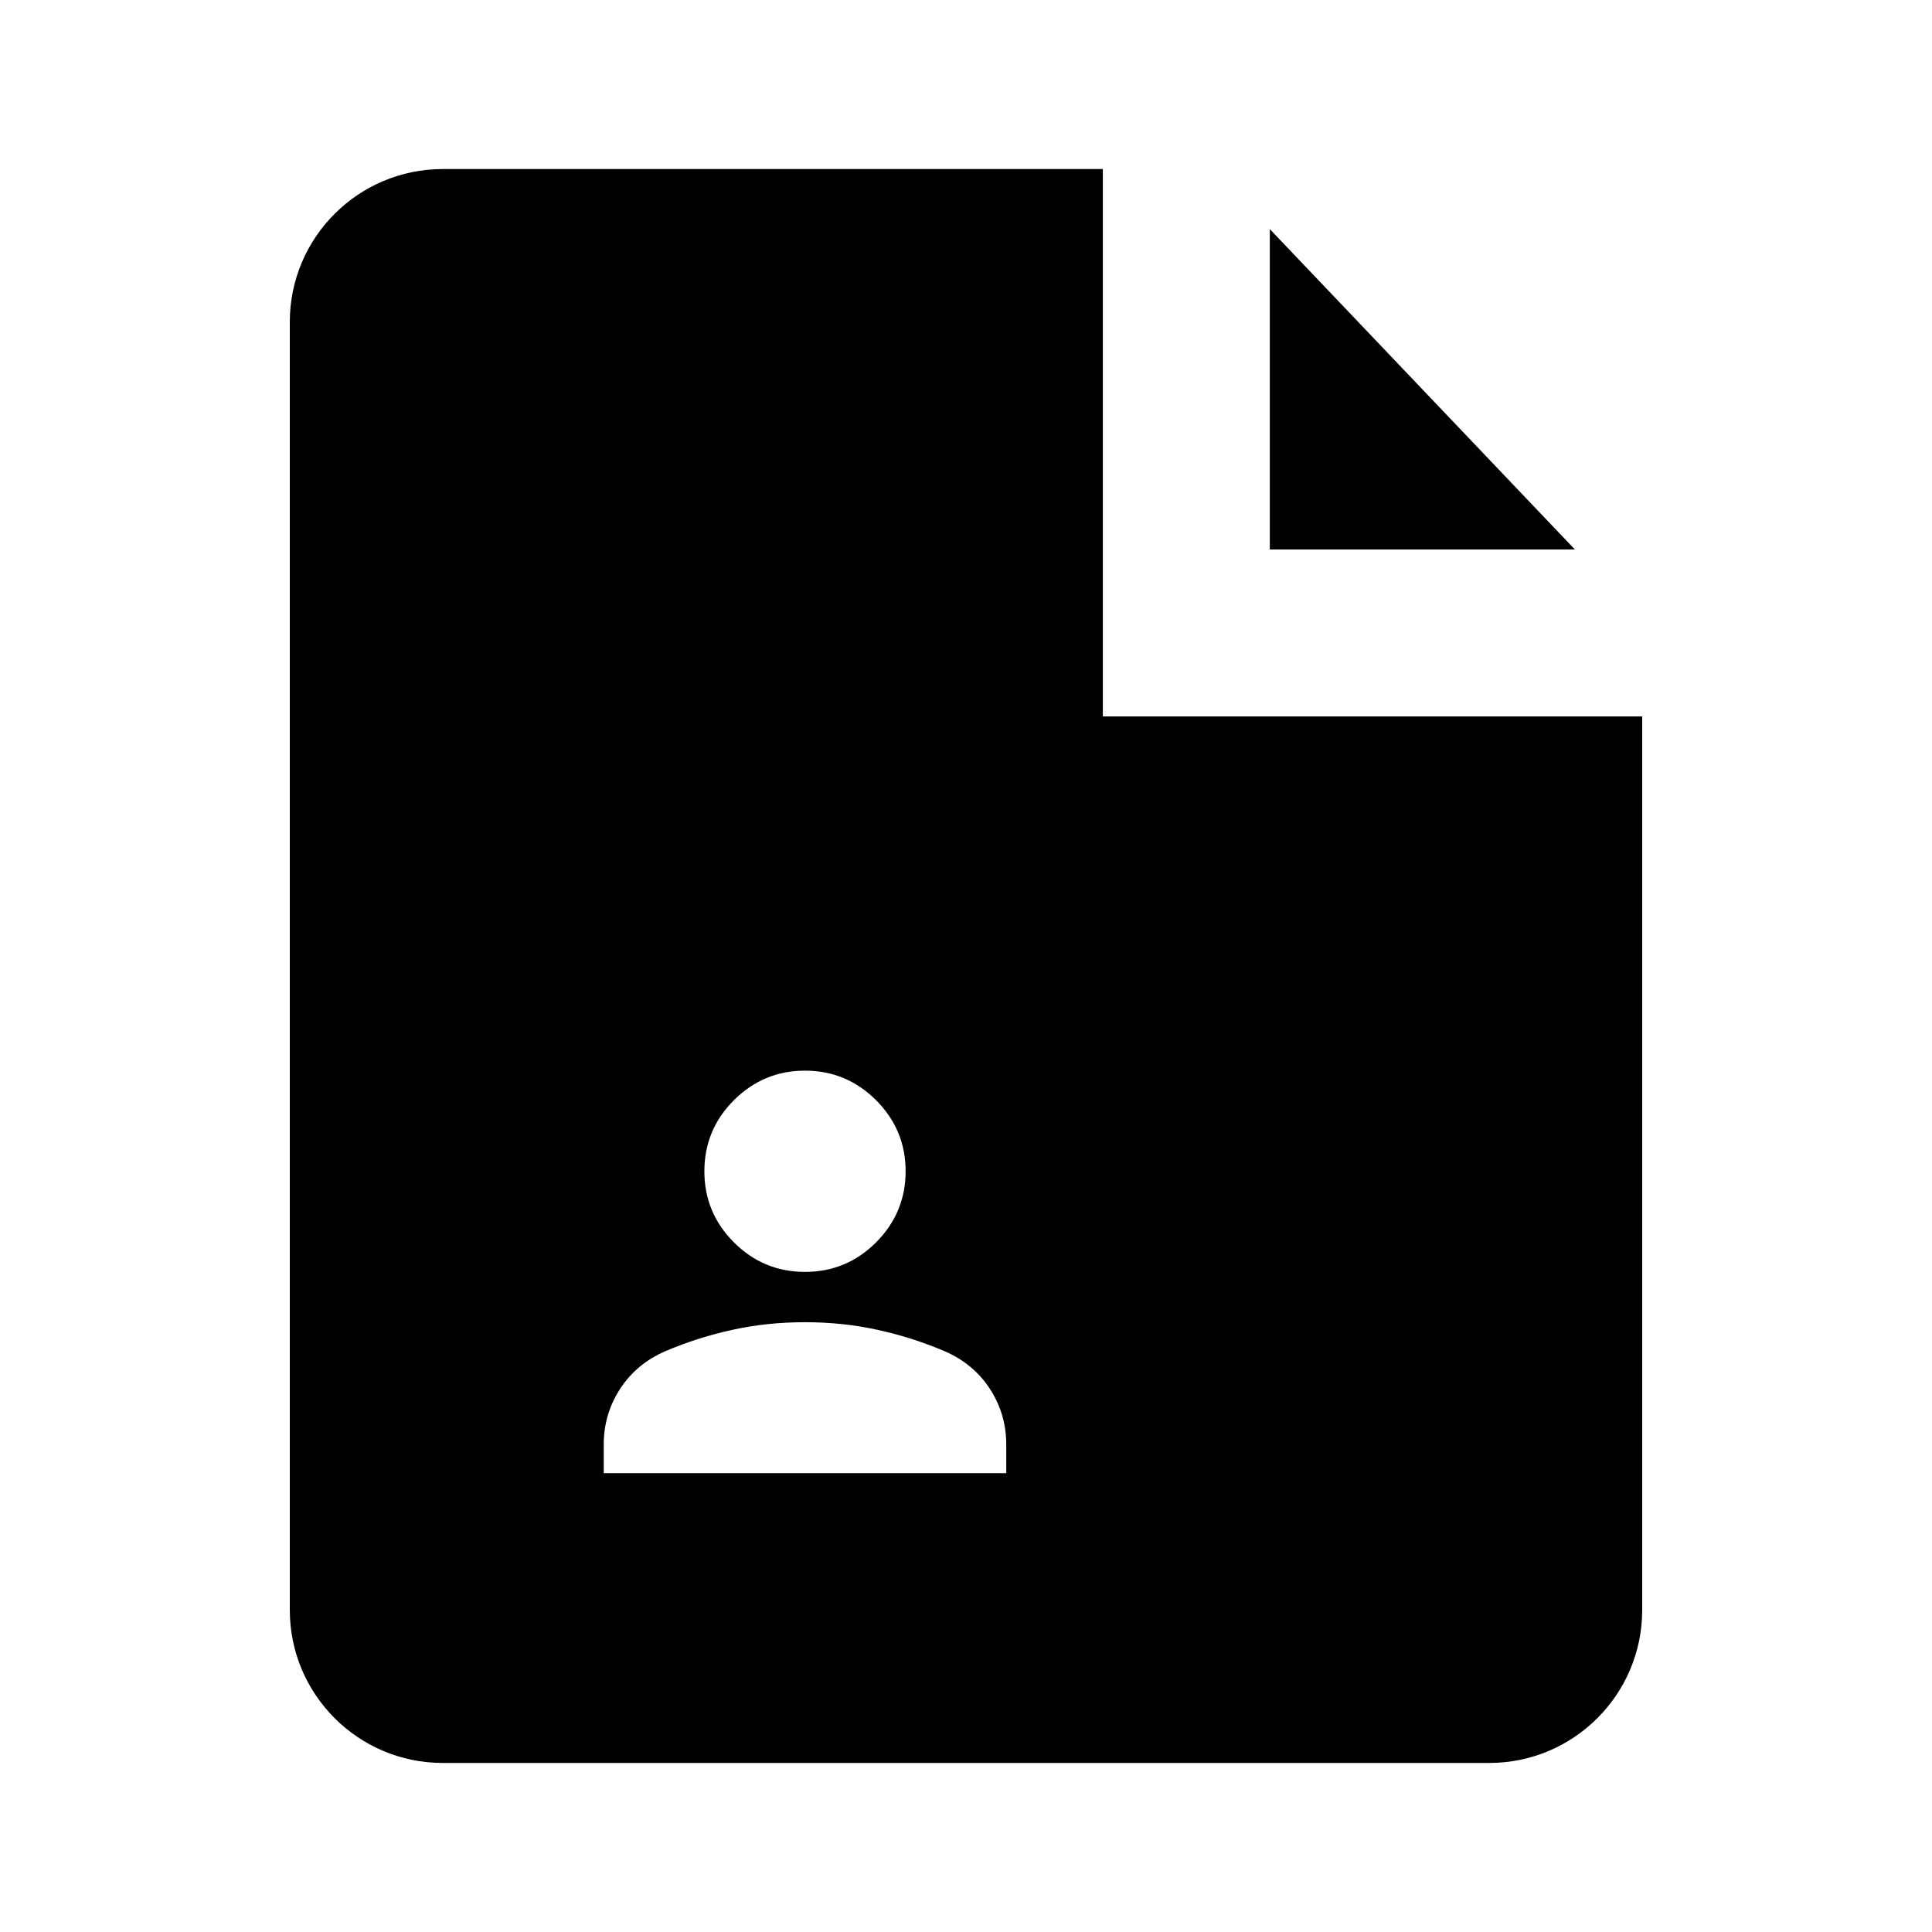
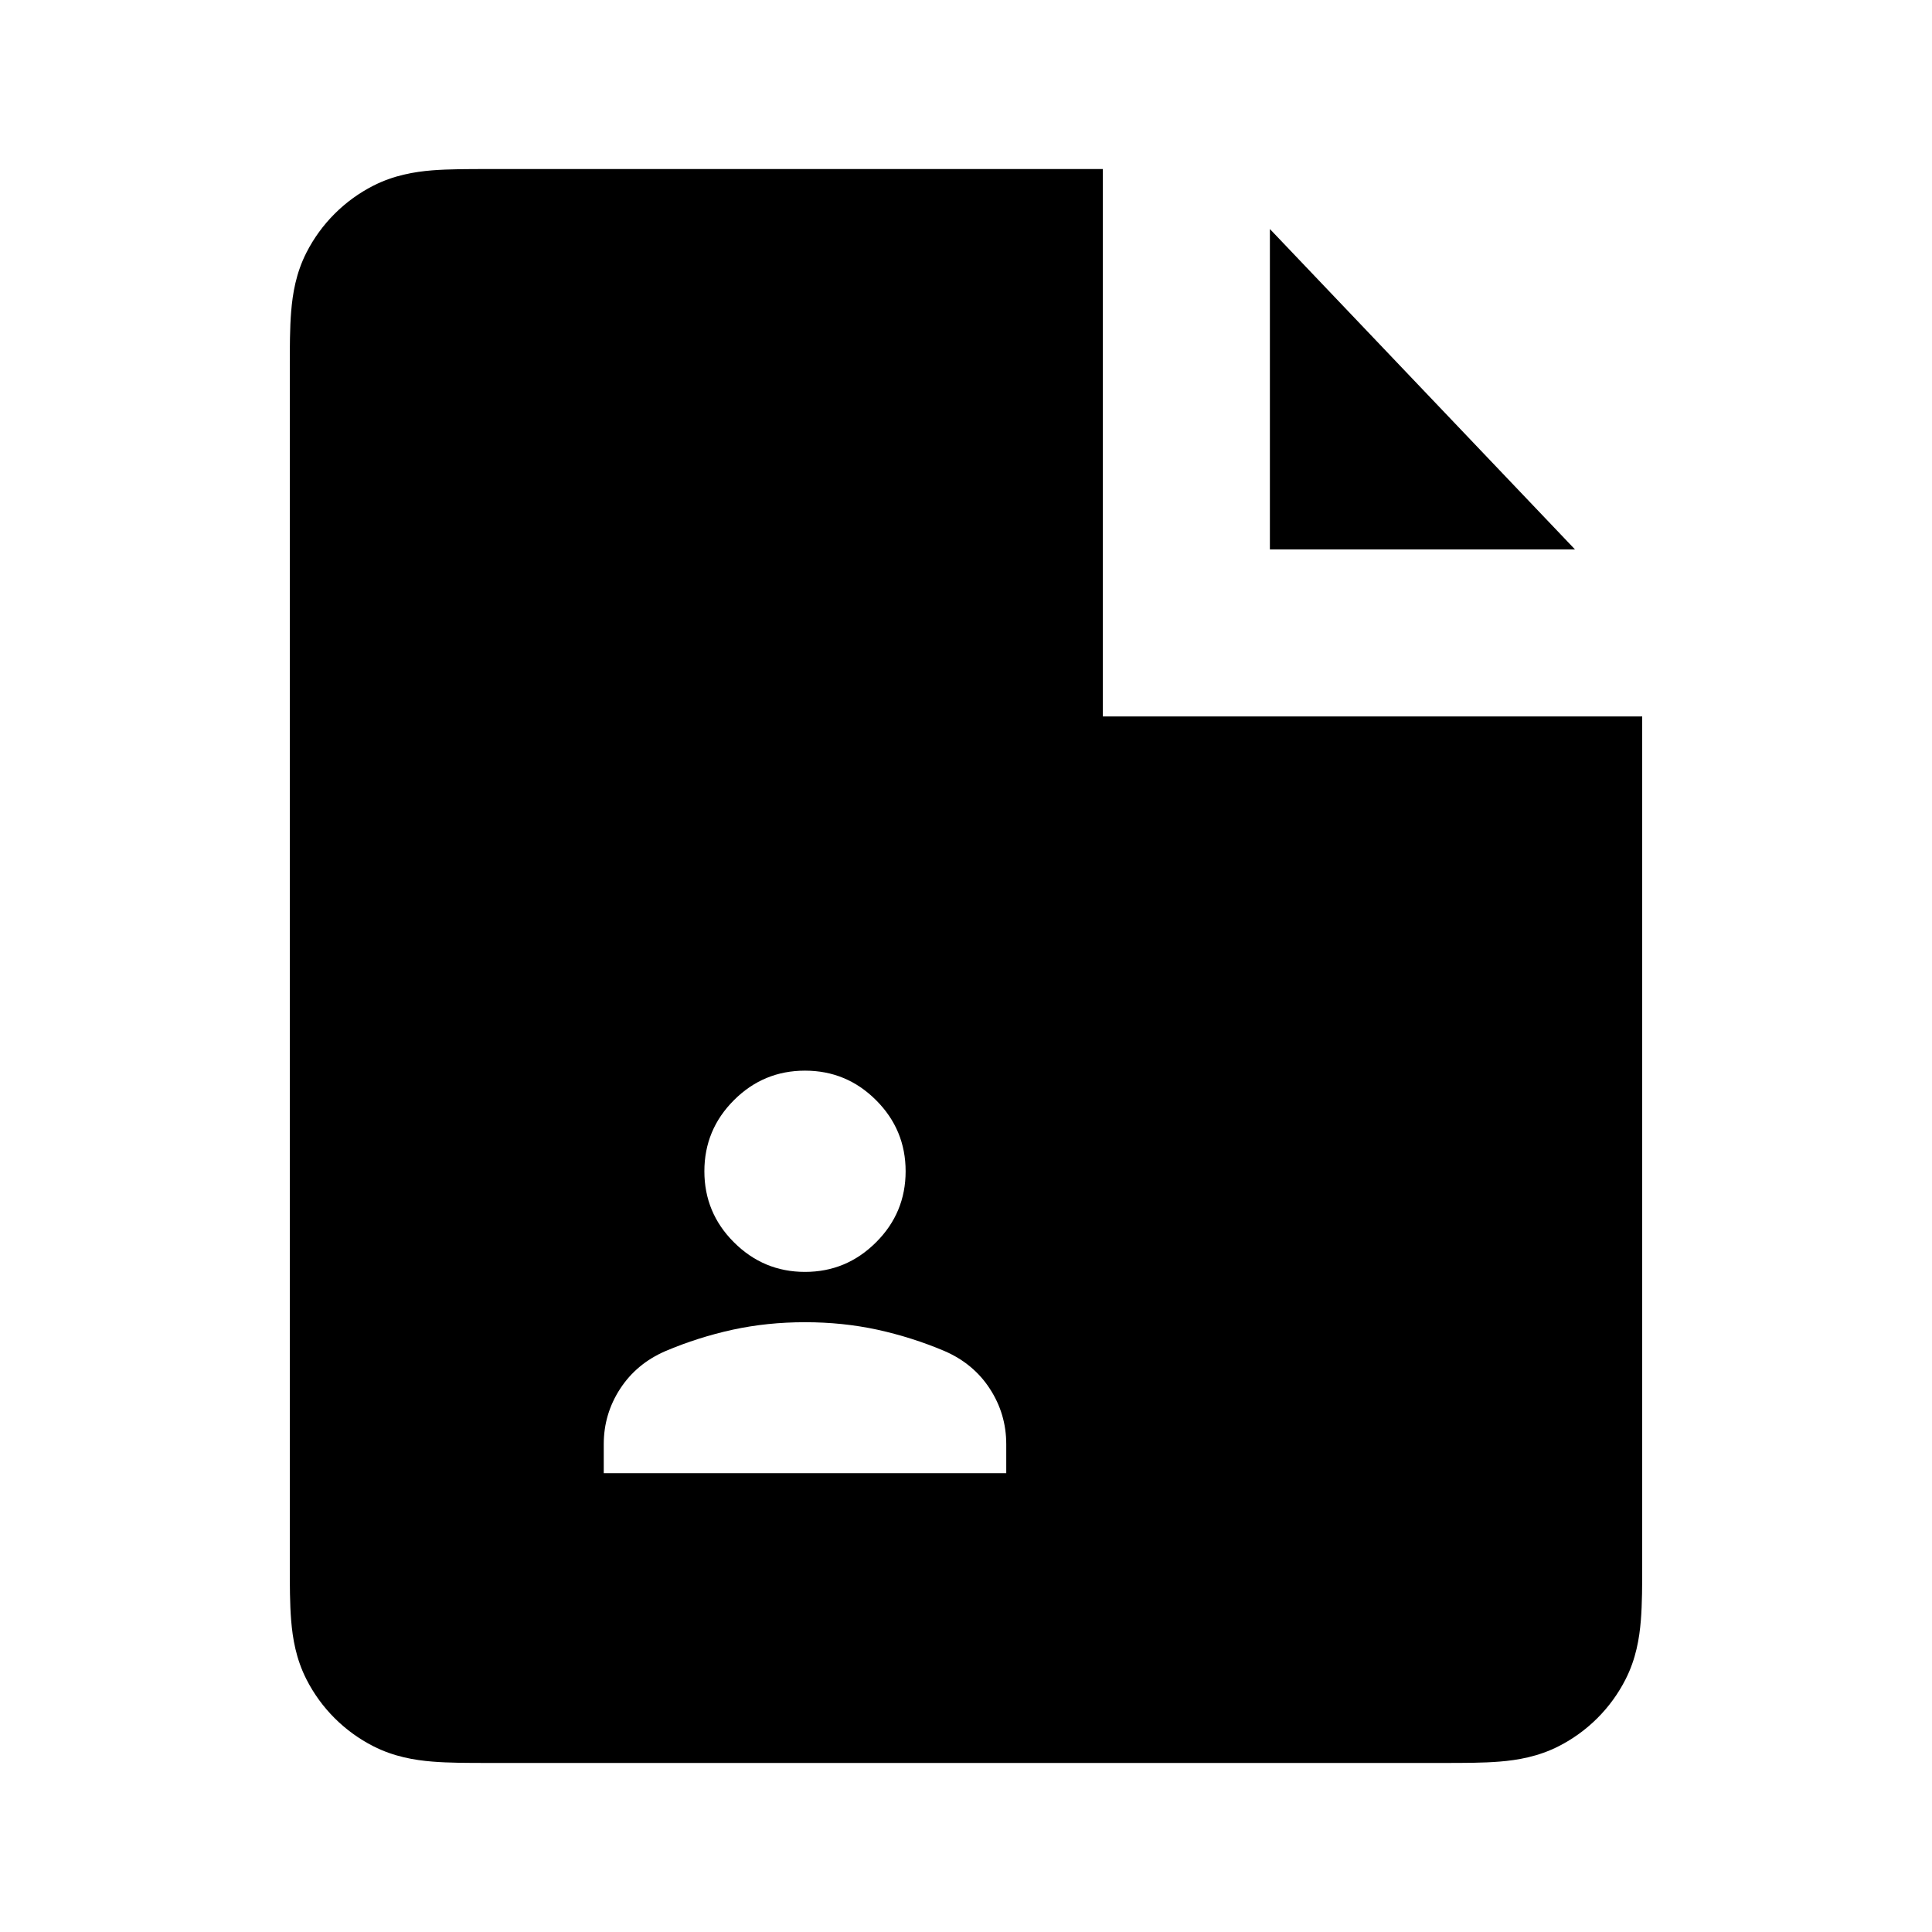
<svg xmlns="http://www.w3.org/2000/svg" viewBox="0 0 24 24">
-   <path fill-rule="evenodd" clip-rule="evenodd" d="M3.6 4C3.6 2.951 4.451 2.1 5.5 2.1H13.7V8.9H20.4V20C20.4 21.049 19.549 21.9 18.5 21.9H5.5C4.451 21.9 3.6 21.049 3.6 20V4ZM10 15.8C10.344 15.8 10.638 15.678 10.883 15.433C11.127 15.188 11.25 14.894 11.25 14.55C11.25 14.206 11.127 13.912 10.883 13.667C10.638 13.423 10.344 13.3 10 13.3C9.656 13.3 9.362 13.423 9.117 13.667C8.872 13.912 8.75 14.206 8.75 14.55C8.75 14.894 8.872 15.188 9.117 15.433C9.362 15.678 9.656 15.8 10 15.8ZM12.5 18.3V17.941C12.5 17.691 12.432 17.462 12.297 17.253C12.161 17.045 11.974 16.889 11.734 16.785C11.463 16.67 11.185 16.581 10.898 16.519C10.612 16.456 10.312 16.425 10 16.425C9.687 16.425 9.388 16.456 9.101 16.519C8.815 16.581 8.536 16.67 8.265 16.785C8.026 16.889 7.838 17.045 7.703 17.253C7.568 17.462 7.5 17.691 7.5 17.941V18.3H12.5Z" />
-   <path d="M19.564 6.826L15.774 2.846V6.826H19.564Z" />
+   <path fill-rule="evenodd" clip-rule="evenodd" d="M5.37 2.116C5.574 2.1 5.816 2.1 6.07 2.1L13.7 2.1V8.9H20.4L20.4 19.429C20.4 19.684 20.4 19.926 20.383 20.13C20.365 20.352 20.323 20.607 20.193 20.862C20.011 21.22 19.72 21.51 19.363 21.692C19.108 21.822 18.852 21.865 18.63 21.883C18.426 21.9 18.184 21.9 17.93 21.9H6.07C5.816 21.9 5.574 21.9 5.37 21.883C5.147 21.865 4.892 21.822 4.637 21.692C4.28 21.51 3.989 21.22 3.807 20.862C3.677 20.607 3.635 20.352 3.617 20.13C3.6 19.926 3.6 19.684 3.6 19.429V4.57C3.6 4.316 3.6 4.073 3.617 3.87C3.635 3.647 3.677 3.392 3.807 3.137C3.989 2.78 4.28 2.489 4.637 2.307C4.892 2.177 5.147 2.134 5.37 2.116ZM10 15.8C10.344 15.8 10.638 15.677 10.883 15.432C11.128 15.188 11.25 14.893 11.25 14.55C11.25 14.206 11.128 13.912 10.883 13.667C10.638 13.422 10.344 13.3 10 13.3C9.656 13.3 9.362 13.422 9.117 13.667C8.872 13.912 8.75 14.206 8.75 14.55C8.75 14.893 8.872 15.188 9.117 15.432C9.362 15.677 9.656 15.8 10 15.8ZM12.5 18.3V17.94C12.5 17.69 12.432 17.461 12.297 17.253C12.162 17.044 11.974 16.888 11.735 16.784C11.464 16.669 11.185 16.581 10.899 16.518C10.612 16.456 10.313 16.425 10 16.425C9.688 16.425 9.388 16.456 9.102 16.518C8.815 16.581 8.537 16.669 8.266 16.784C8.026 16.888 7.839 17.044 7.703 17.253C7.568 17.461 7.5 17.69 7.5 17.94V18.3H12.5Z" />
+   <path d="M19.565 6.825L15.775 2.845V6.825H19.565Z" />
</svg>
